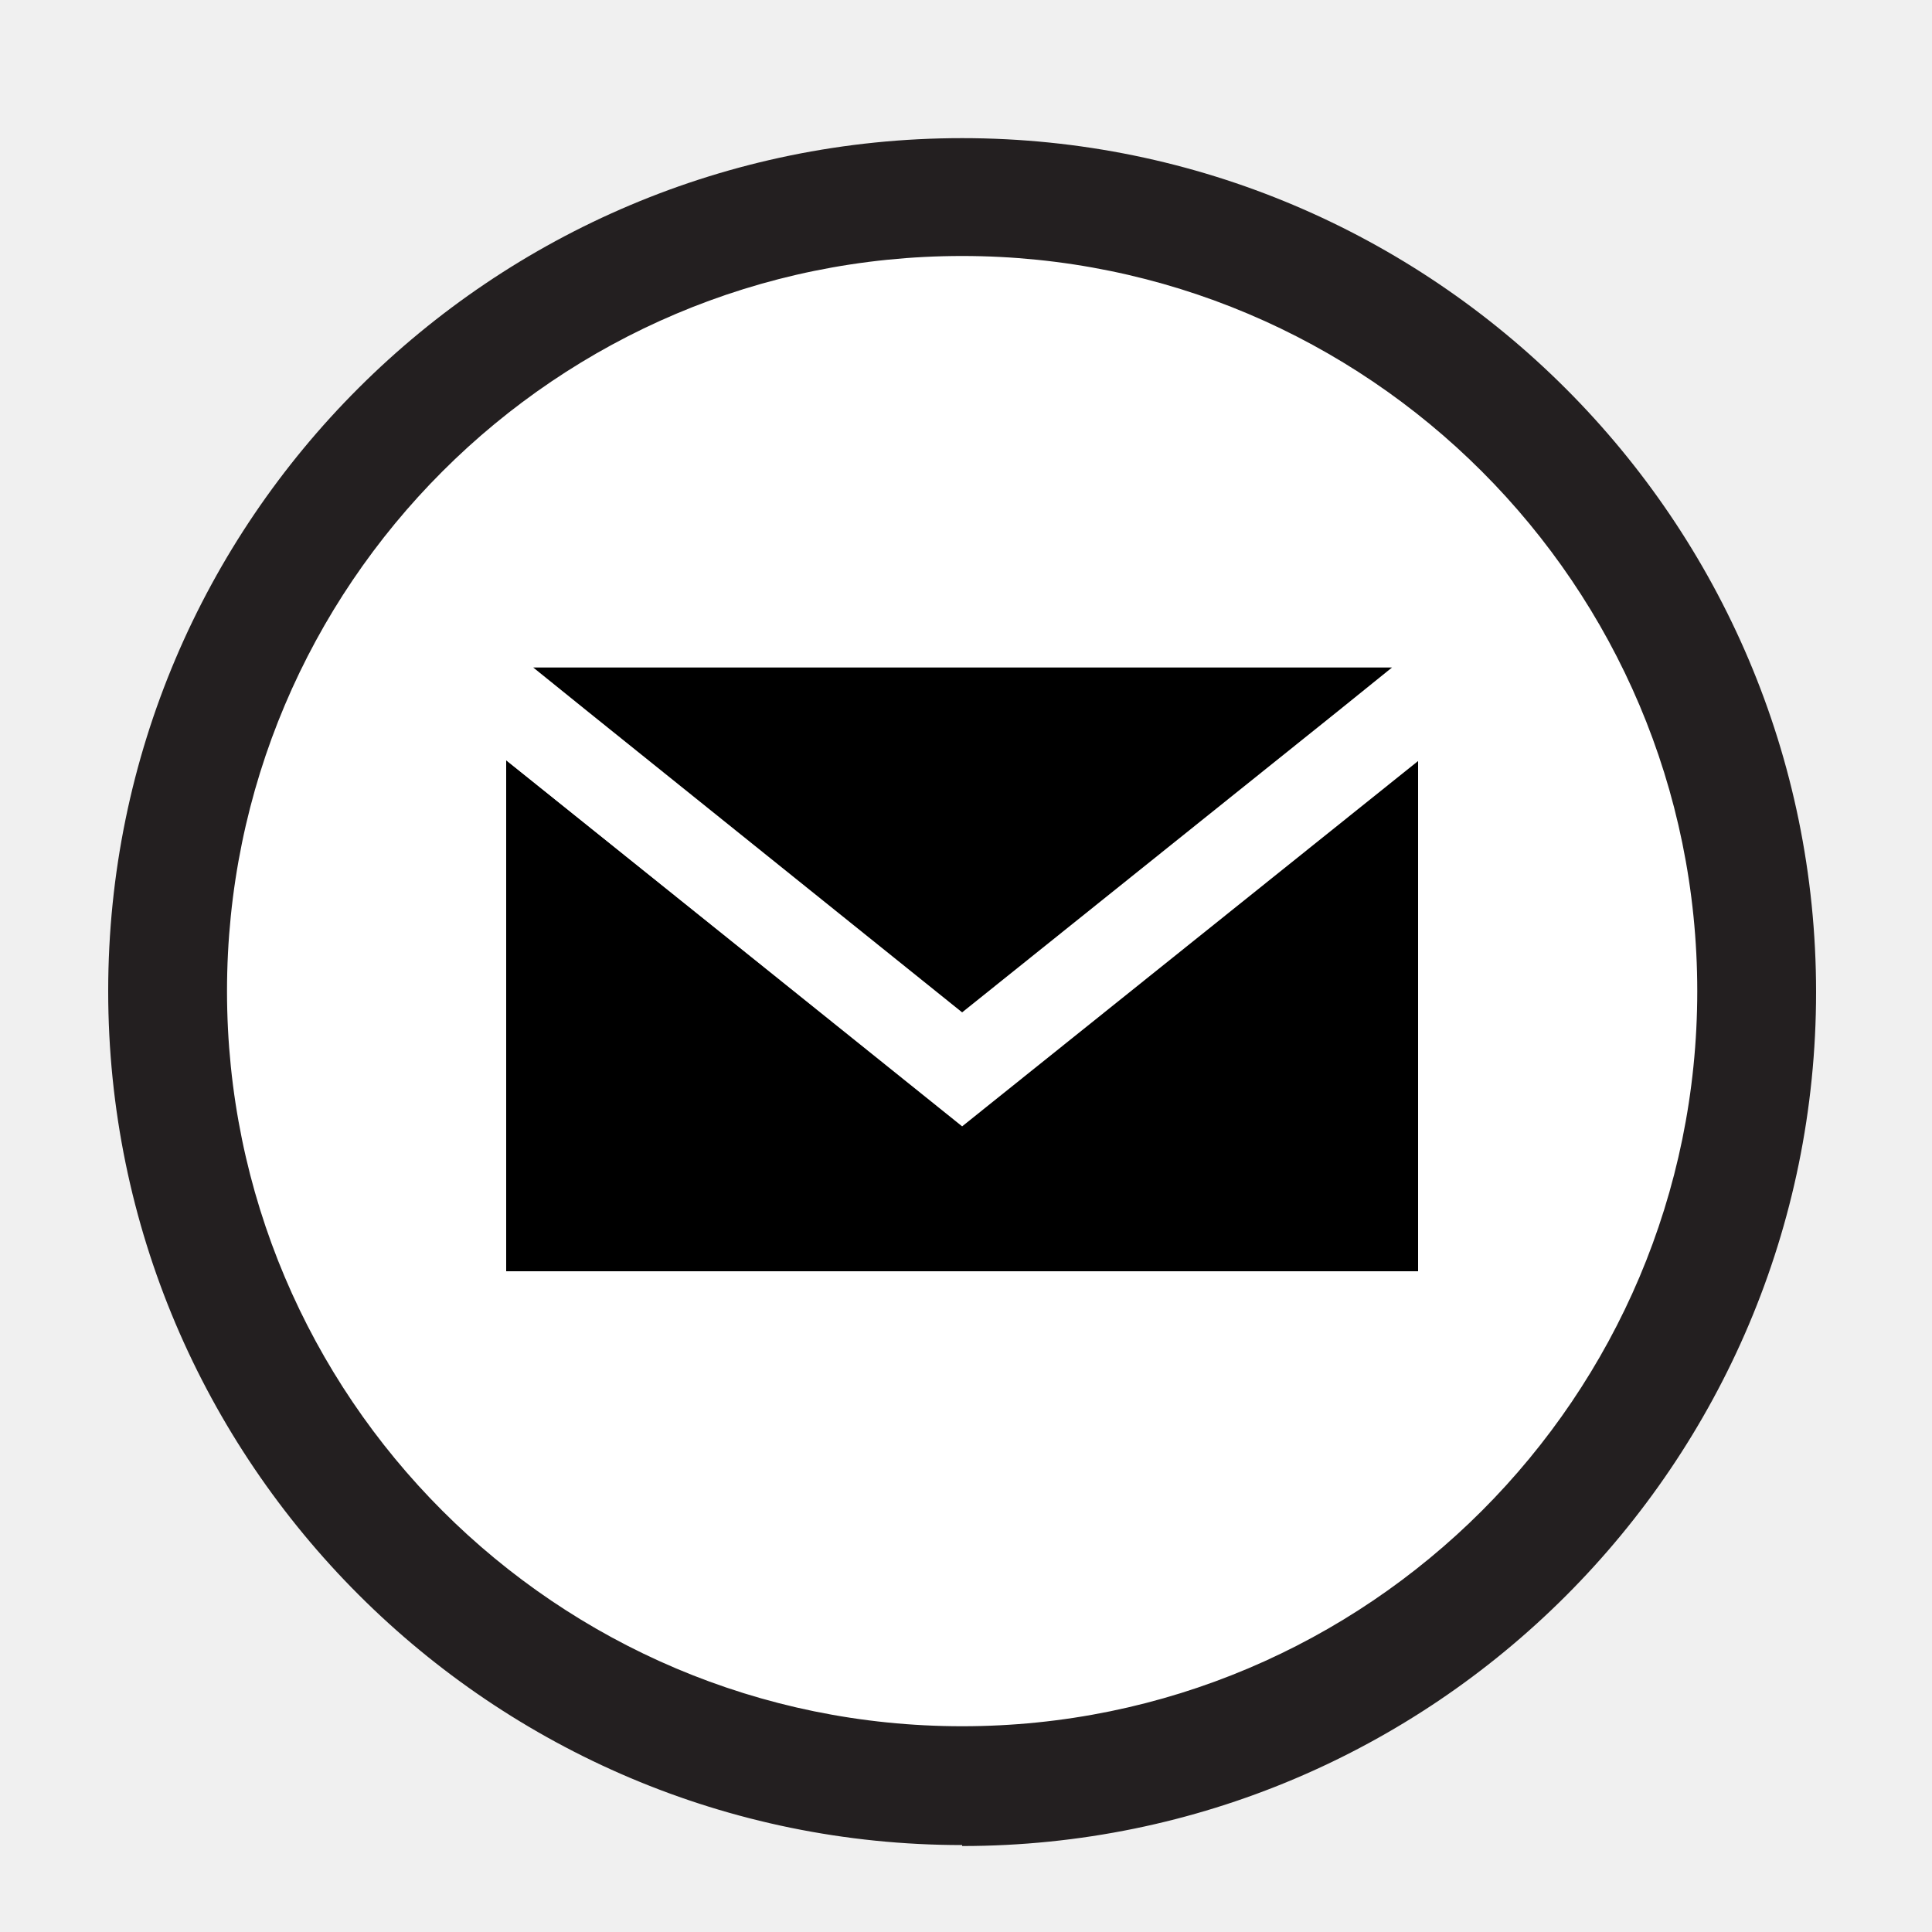
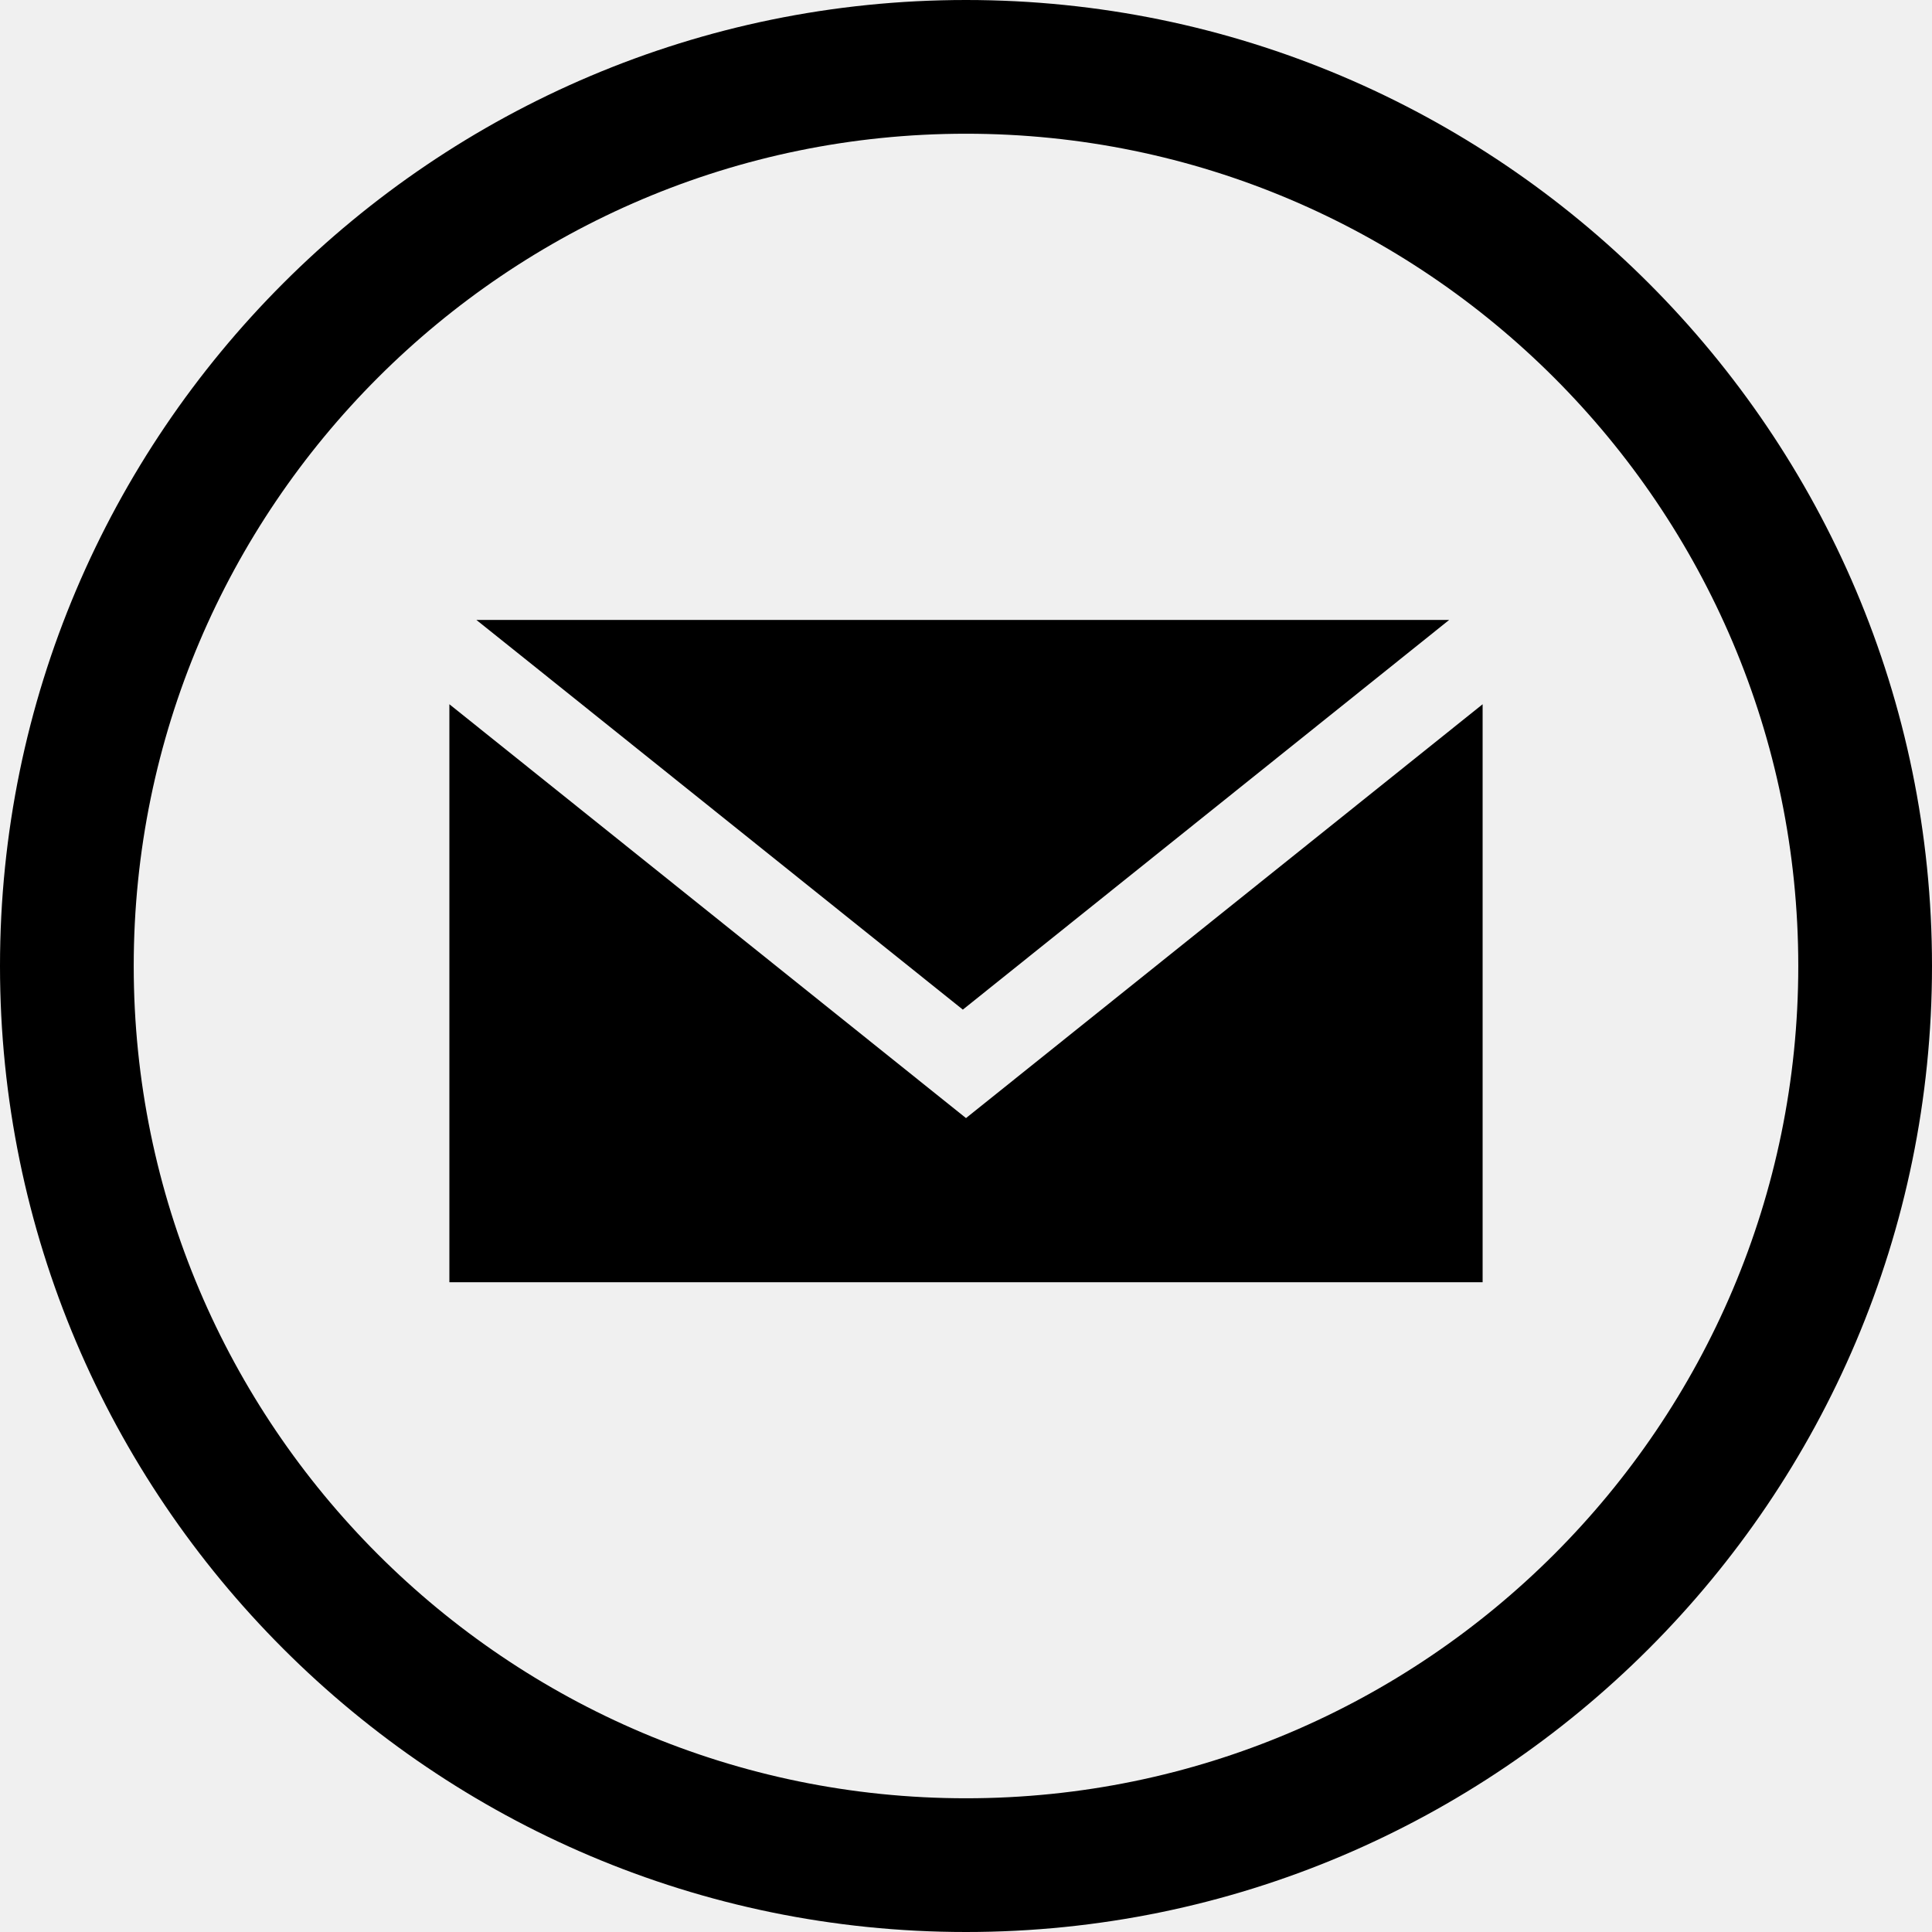
- <svg xmlns="http://www.w3.org/2000/svg" id="Layer_1" version="1.1" viewBox="0 0 200 200">
+ <svg xmlns="http://www.w3.org/2000/svg" id="Layer_1" data-name="Layer 1" viewBox="0 0 176.7 176.7">
  <defs>
    <style>
-       .st0 {
-         fill: #231f20;
-       }
- 
-       .st1 {
-         fill: #fff;
+       .cls-1 {
+         fill: none;
      }
    </style>
  </defs>
-   <g>
-     <circle class="st1" cx="99.6" cy="102.6" r="82.2" />
-     <path class="st0" d="M99.6,191c-48.7,0-88.4-39.6-88.4-88.4S50.9,14.3,99.6,14.3s88.4,39.6,88.4,88.4-39.6,88.4-88.4,88.4ZM99.6,26.5c-42,0-76.1,34.1-76.1,76.1s34.1,76.1,76.1,76.1,76.1-34.1,76.1-76.1S141.6,26.5,99.6,26.5Z" />
-   </g>
-   <g>
-     <polygon points="52.4 78.7 52.4 131.6 146.9 131.6 146.9 78.7 99.6 116.6 52.4 78.7" />
-     <path class="st1" d="M43.2,64.5v76.3h112.9v-76.3H43.2ZM146.9,131.6H52.4v-52.9l47.2,37.8,47.2-37.8v52.9ZM144.1,69.1l-5.7,4.6-38.7,31-38.7-31-5.7-4.6h89Z" />
-     <polygon points="99.6 104.8 138.4 73.7 144.1 69.1 55.2 69.1 60.9 73.7 99.6 104.8" />
-   </g>
+   <path class="cls-1" d="M88.35,12.23C46.38,12.23,12.23,46.38,12.23,88.35s34.15,76.12,76.12,76.12,76.12-34.15,76.12-76.12S130.32,12.23,88.35,12.23ZM31.9,126.48V50.22h112.9v76.26H31.9Z" />
+   <path d="M88.35,0C39.63,0,0,39.63,0,88.35s39.63,88.35,88.35,88.35,88.35-39.63,88.35-88.35S137.07,0,88.35,0ZM88.35,164.47c-41.97,0-76.12-34.15-76.12-76.12S46.38,12.23,88.35,12.23s76.12,34.15,76.12,76.12-34.15,76.12-76.12,76.12Z" />
+   <polygon points="41.1 64.41 41.1 117.27 135.6 117.27 135.6 64.41 88.35 102.26 41.1 64.41" />
+   <polygon points="88.06 92.34 126.8 61.3 132.54 56.7 43.57 56.7 49.32 61.3 88.06 92.34" />
</svg>
